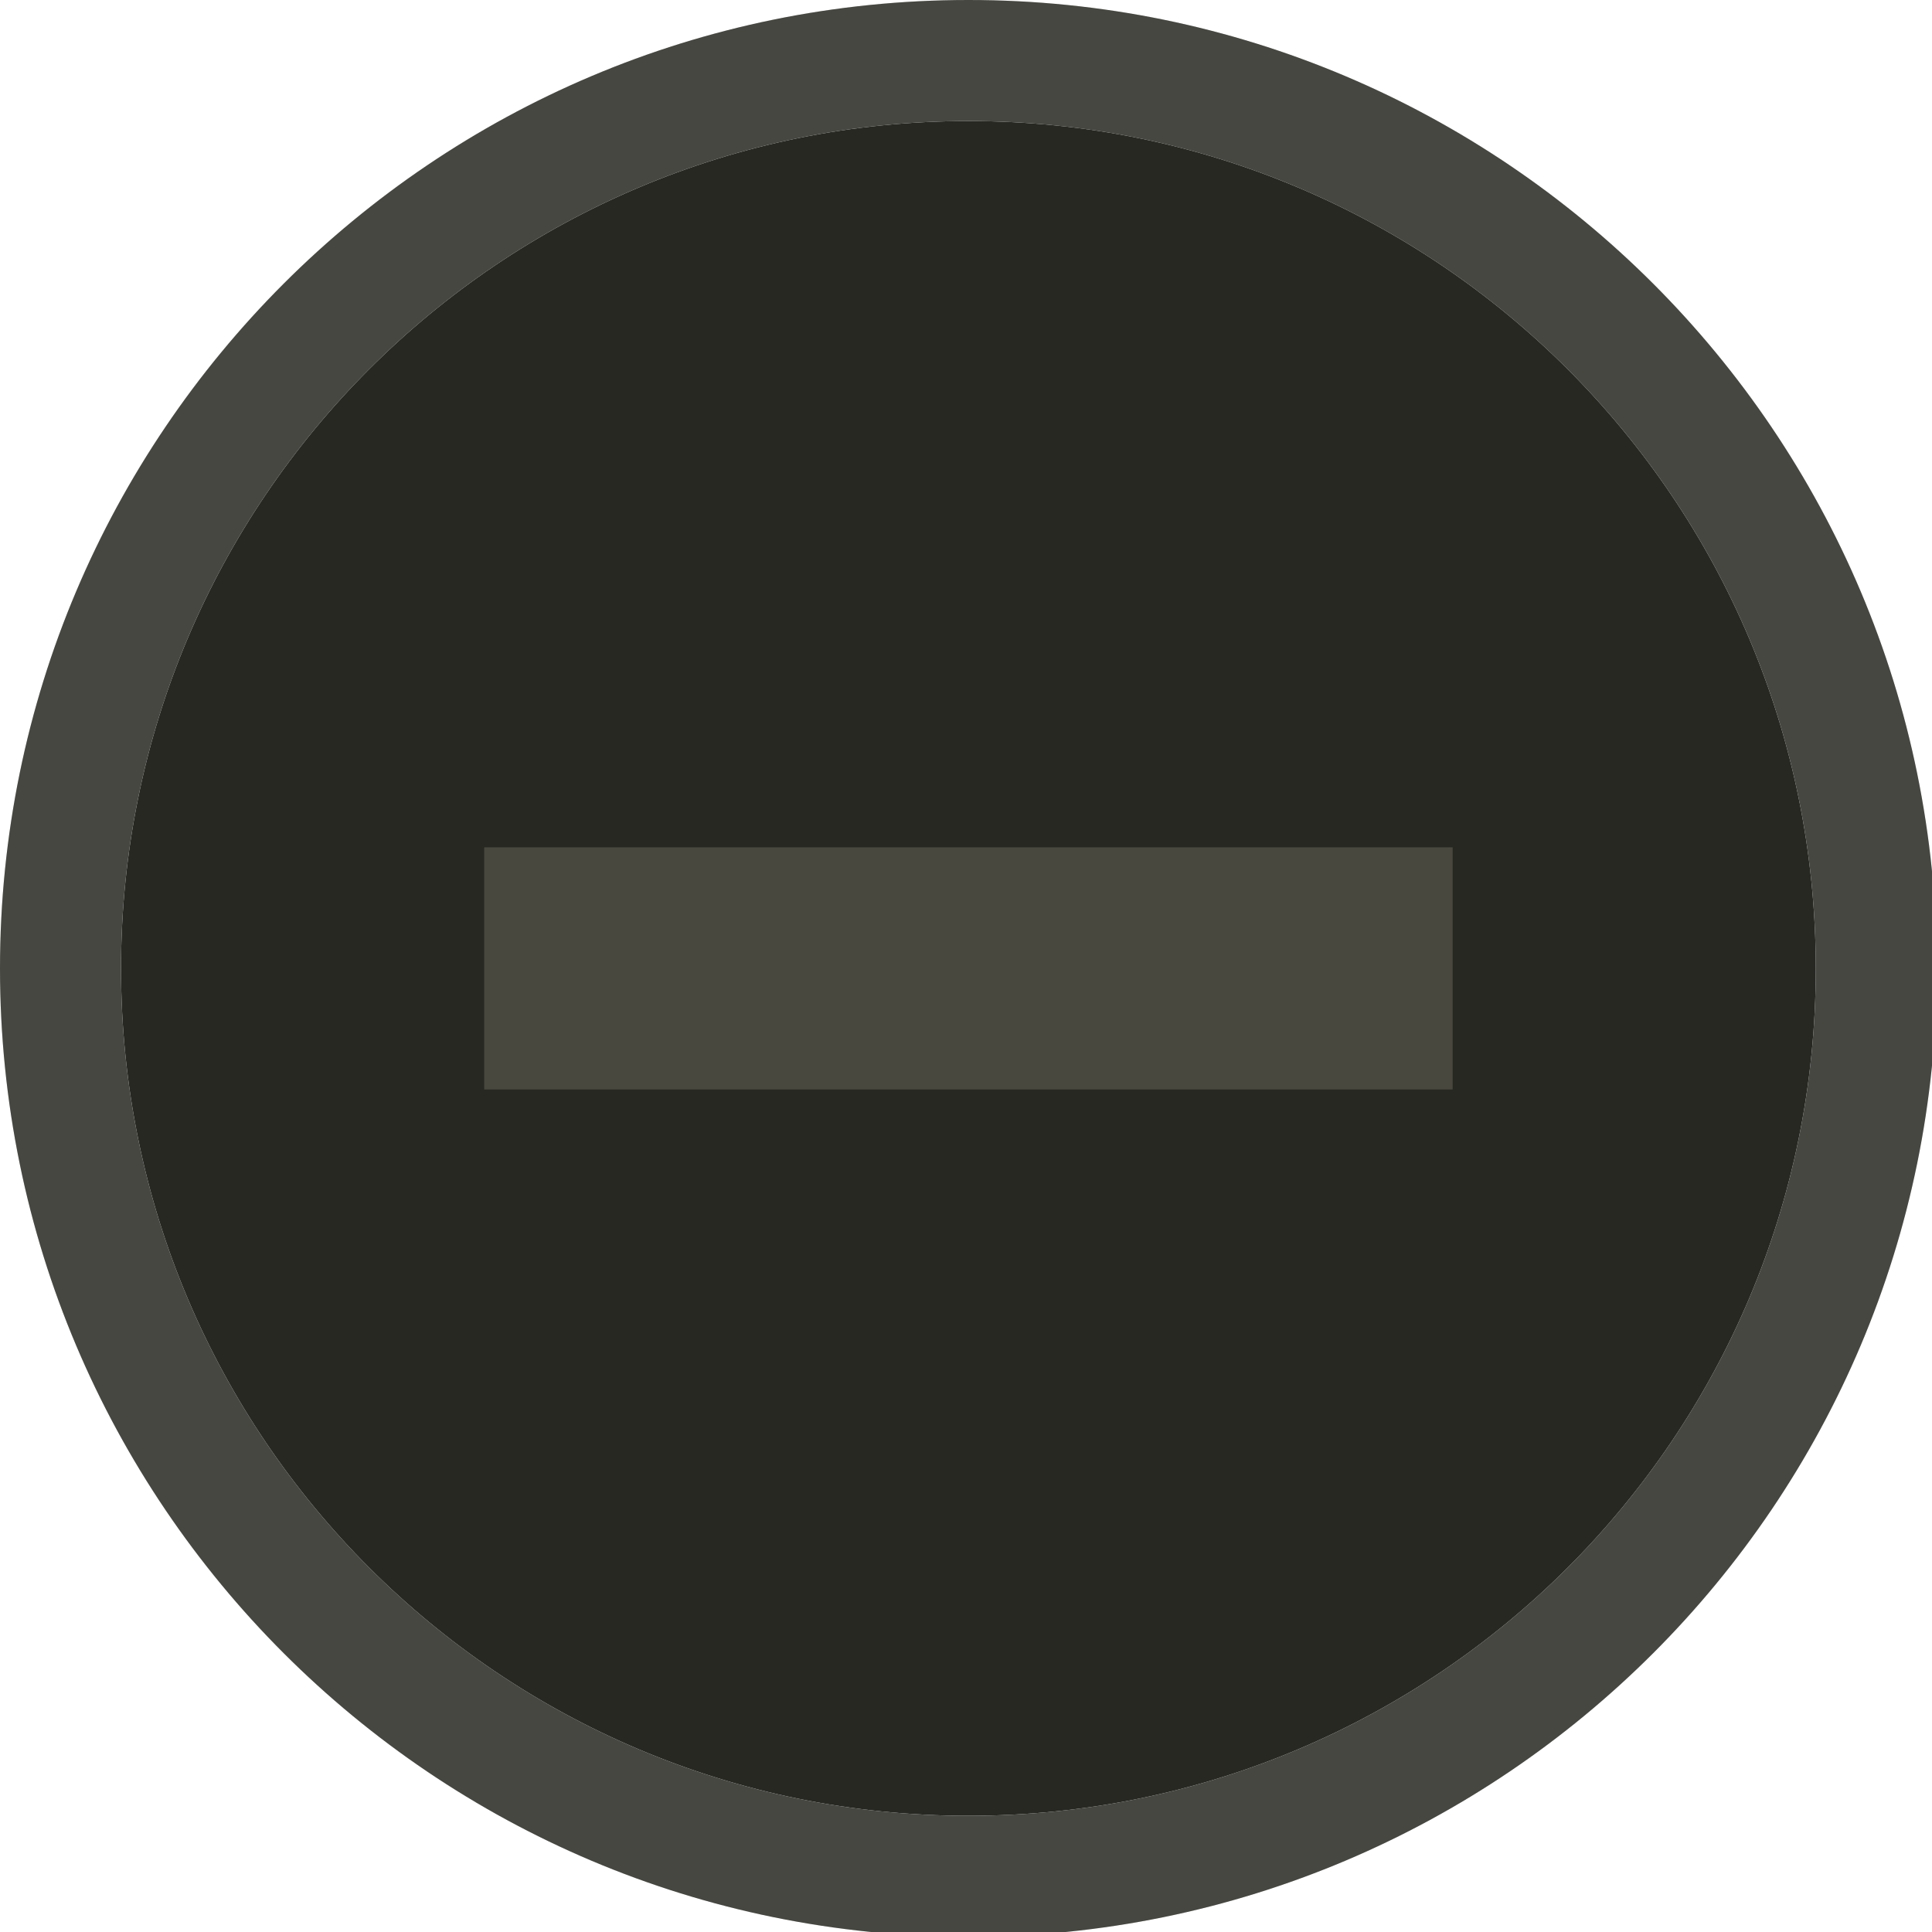
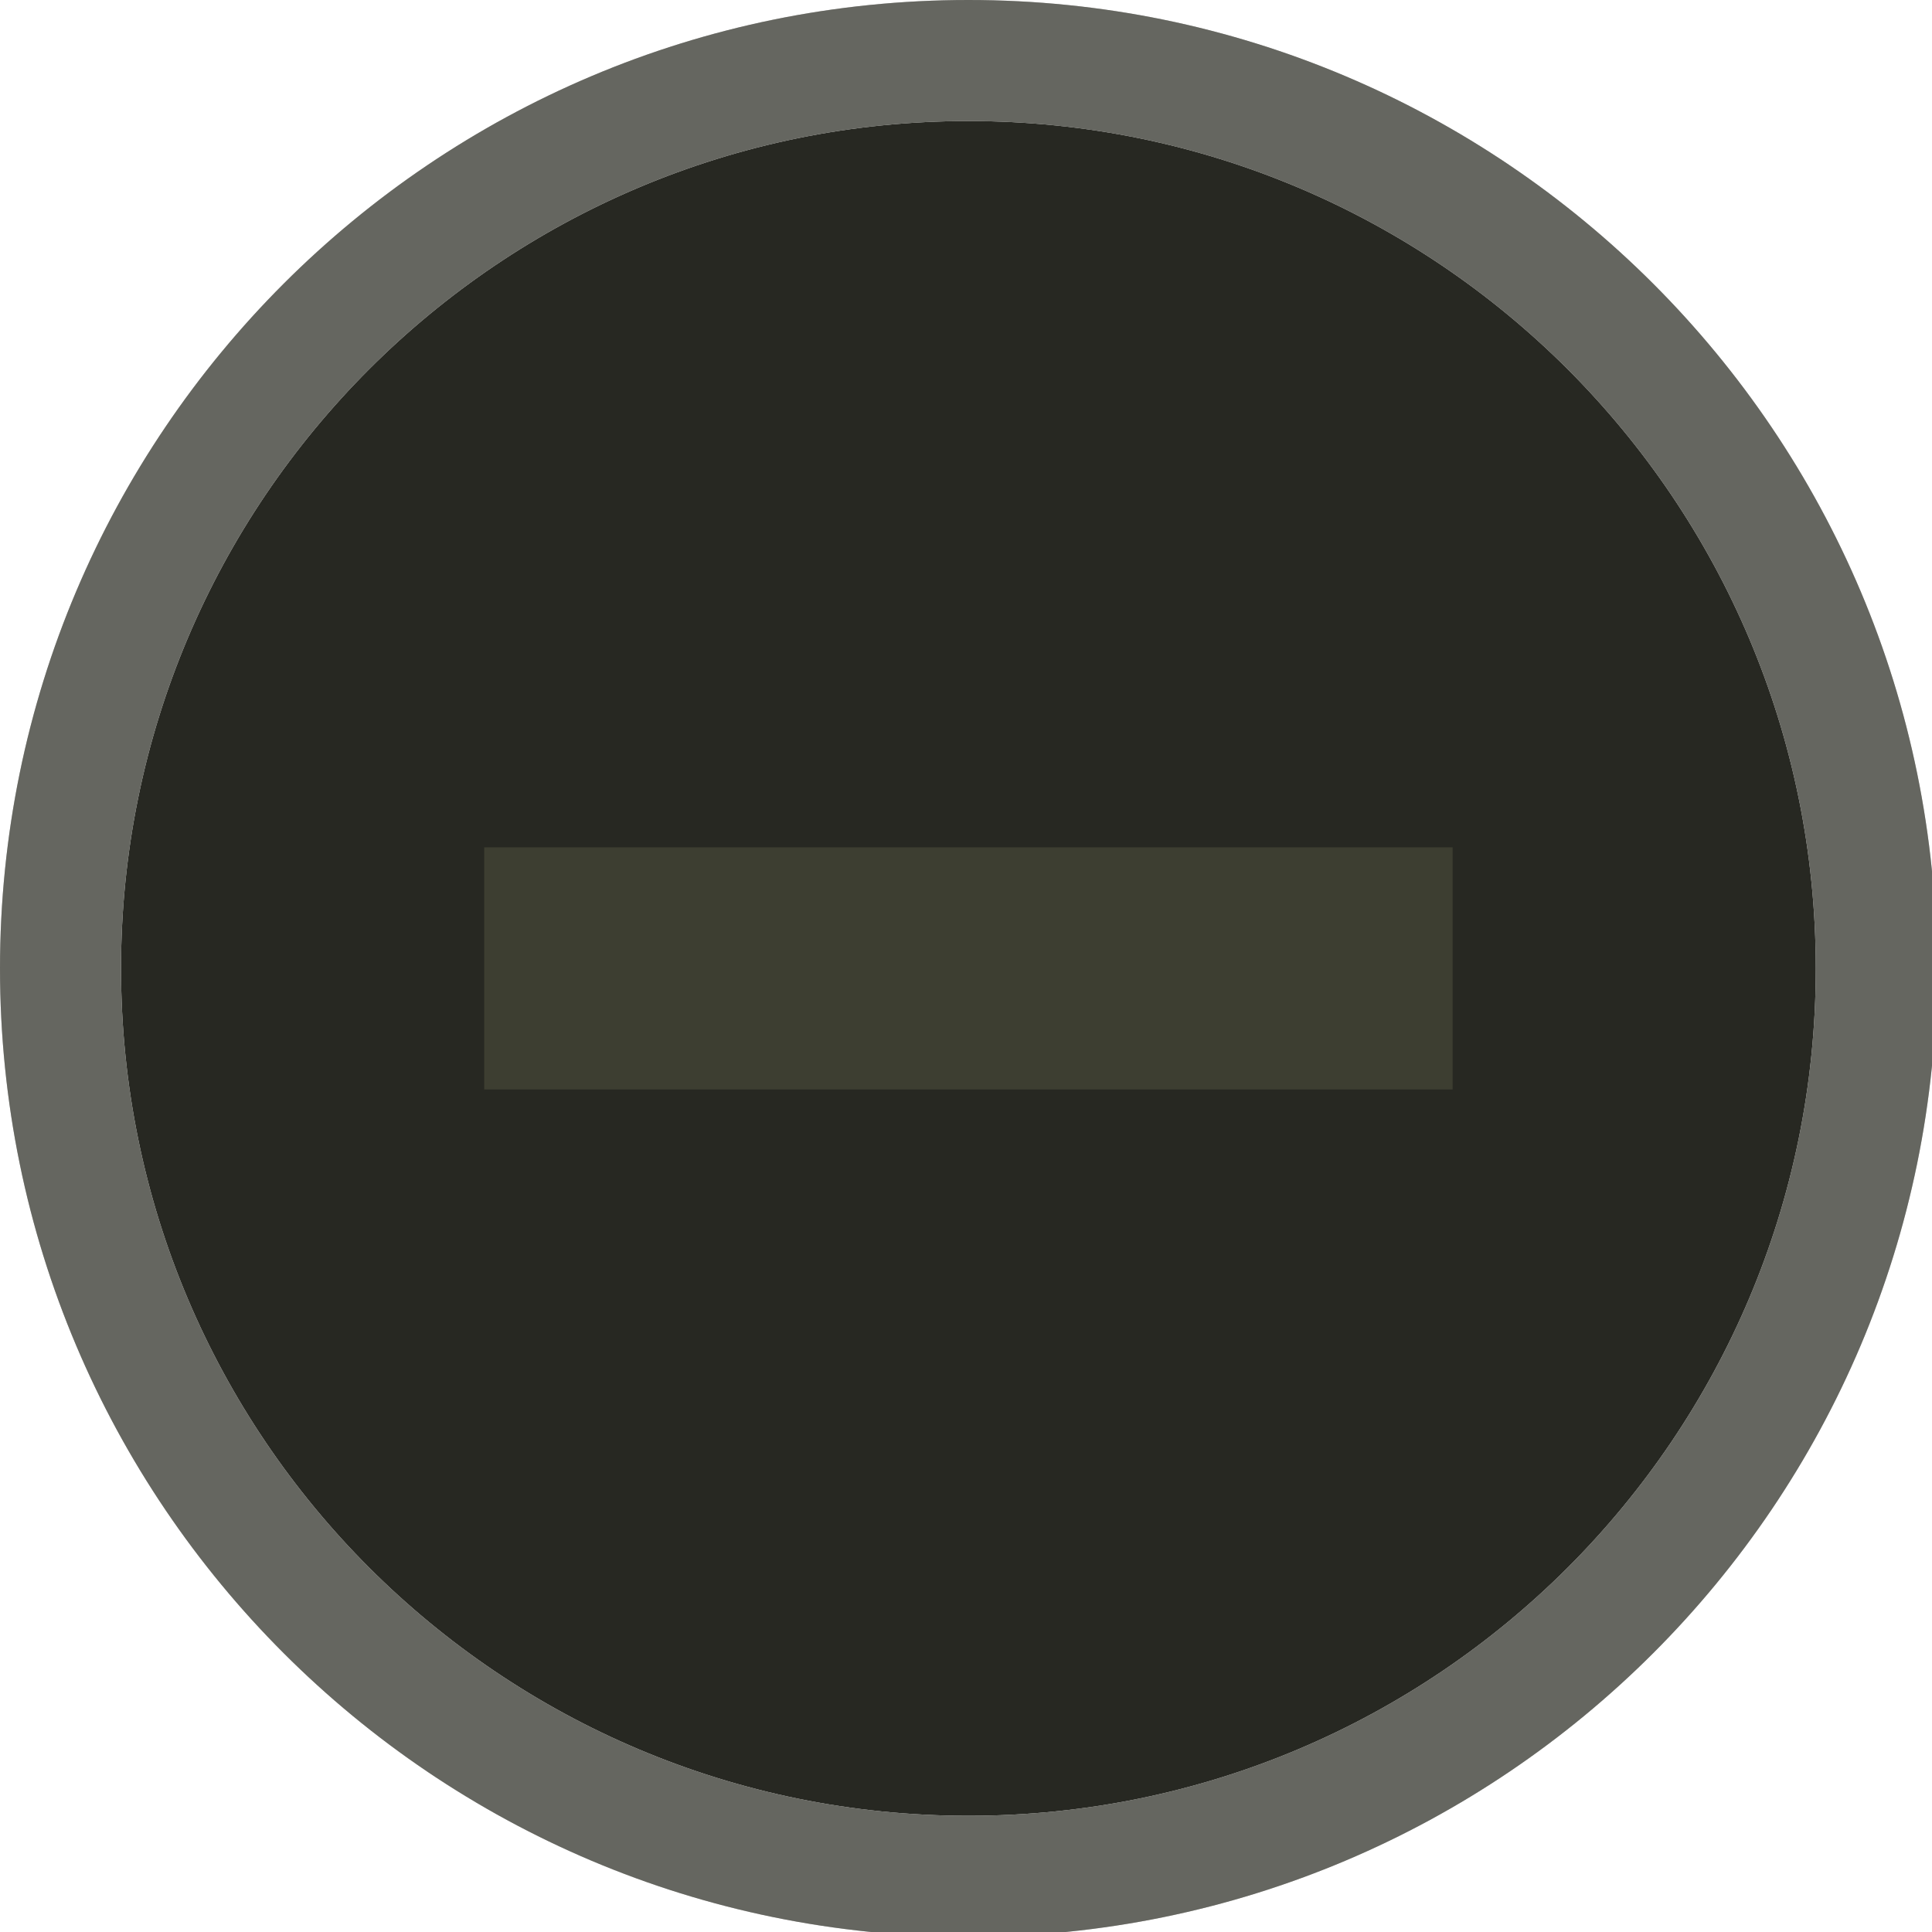
<svg xmlns="http://www.w3.org/2000/svg" width="133pt" height="133pt" viewBox="0 0 133 133" version="1.1">
  <g id="surface1">
    <path style=" stroke:none;fill-rule:nonzero;fill:#272822;fill-opacity:1;" d="M 125 66.668 C 125 98.895 98.895 125 66.668 125 C 34.441 125 8.332 98.895 8.332 66.668 C 8.332 34.441 34.441 8.332 66.668 8.332 C 98.895 8.332 125 34.441 125 66.668 Z M 125 66.668 " />
    <path style=" stroke:none;fill-rule:nonzero;fill:#272822;fill-opacity:1;" d="M 66.668 0 C 29.852 0 0 29.852 0 66.668 C 0 103.484 29.852 133.332 66.668 133.332 C 103.484 133.332 133.332 103.484 133.332 66.668 C 133.332 29.852 103.484 0 66.668 0 Z M 66.668 8.332 C 98.895 8.332 125 34.441 125 66.668 C 125 98.895 98.895 125 66.668 125 C 34.441 125 8.332 98.895 8.332 66.668 C 8.332 34.441 34.441 8.332 66.668 8.332 Z M 66.668 8.332 " />
-     <path style=" stroke:none;fill-rule:nonzero;fill:#f8f8f2;fill-opacity:0.15;" d="M 66.668 0 C 29.852 0 0 29.852 0 66.668 C 0 103.484 29.852 133.332 66.668 133.332 C 103.484 133.332 133.332 103.484 133.332 66.668 C 133.332 29.852 103.484 0 66.668 0 Z M 66.668 8.332 C 98.895 8.332 125 34.441 125 66.668 C 125 98.895 98.895 125 66.668 125 C 34.441 125 8.332 98.895 8.332 66.668 C 8.332 34.441 34.441 8.332 66.668 8.332 Z M 66.668 8.332 " />
-     <path style=" stroke:none;fill-rule:nonzero;fill:#49483e;fill-opacity:1;" d="M 33.332 58.332 L 100 58.332 L 100 75 L 33.332 75 Z M 33.332 58.332 " />
+     <path style=" stroke:none;fill-rule:nonzero;fill:#f8f8f2;fill-opacity:0.30;" d="M 66.668 0 C 29.852 0 0 29.852 0 66.668 C 0 103.484 29.852 133.332 66.668 133.332 C 103.484 133.332 133.332 103.484 133.332 66.668 C 133.332 29.852 103.484 0 66.668 0 Z M 66.668 8.332 C 98.895 8.332 125 34.441 125 66.668 C 125 98.895 98.895 125 66.668 125 C 34.441 125 8.332 98.895 8.332 66.668 C 8.332 34.441 34.441 8.332 66.668 8.332 Z M 66.668 8.332 " />
+     <path style=" stroke:none;fill-rule:nonzero;fill:#3d3e31;fill-opacity:1;" d="M 33.332 58.332 L 100 58.332 L 100 75 L 33.332 75 Z M 33.332 58.332 " />
  </g>
</svg>
